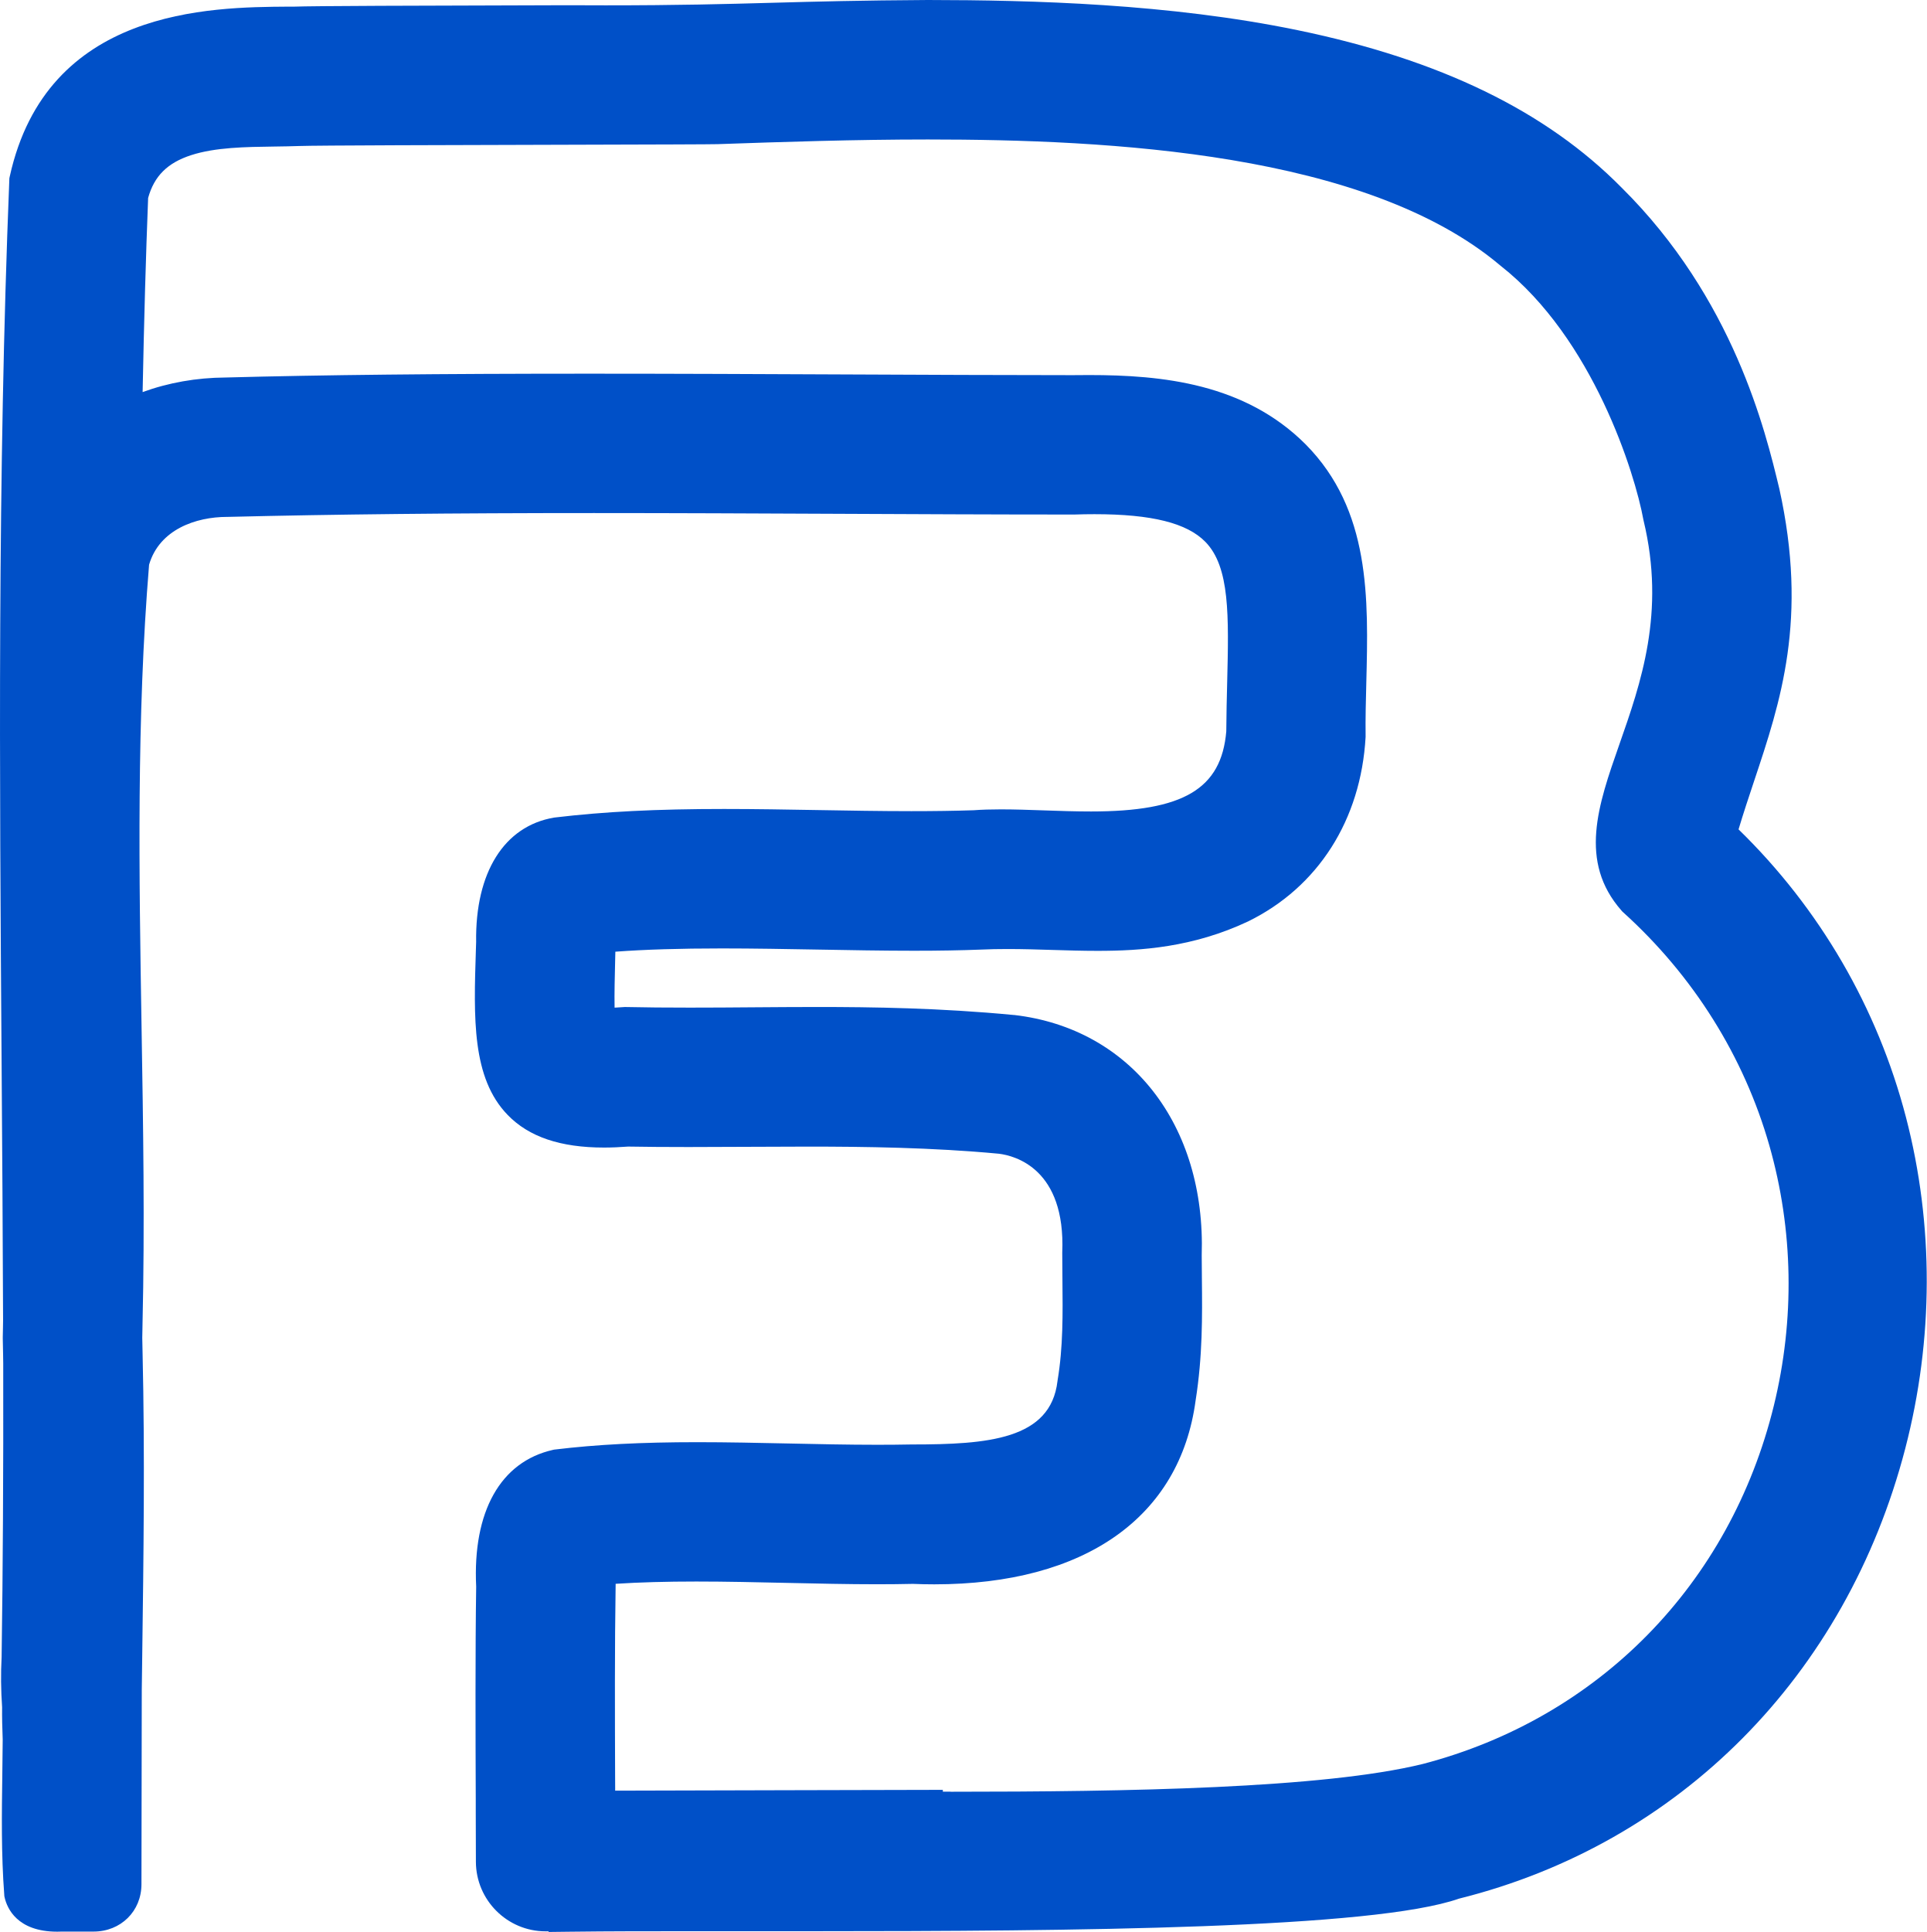
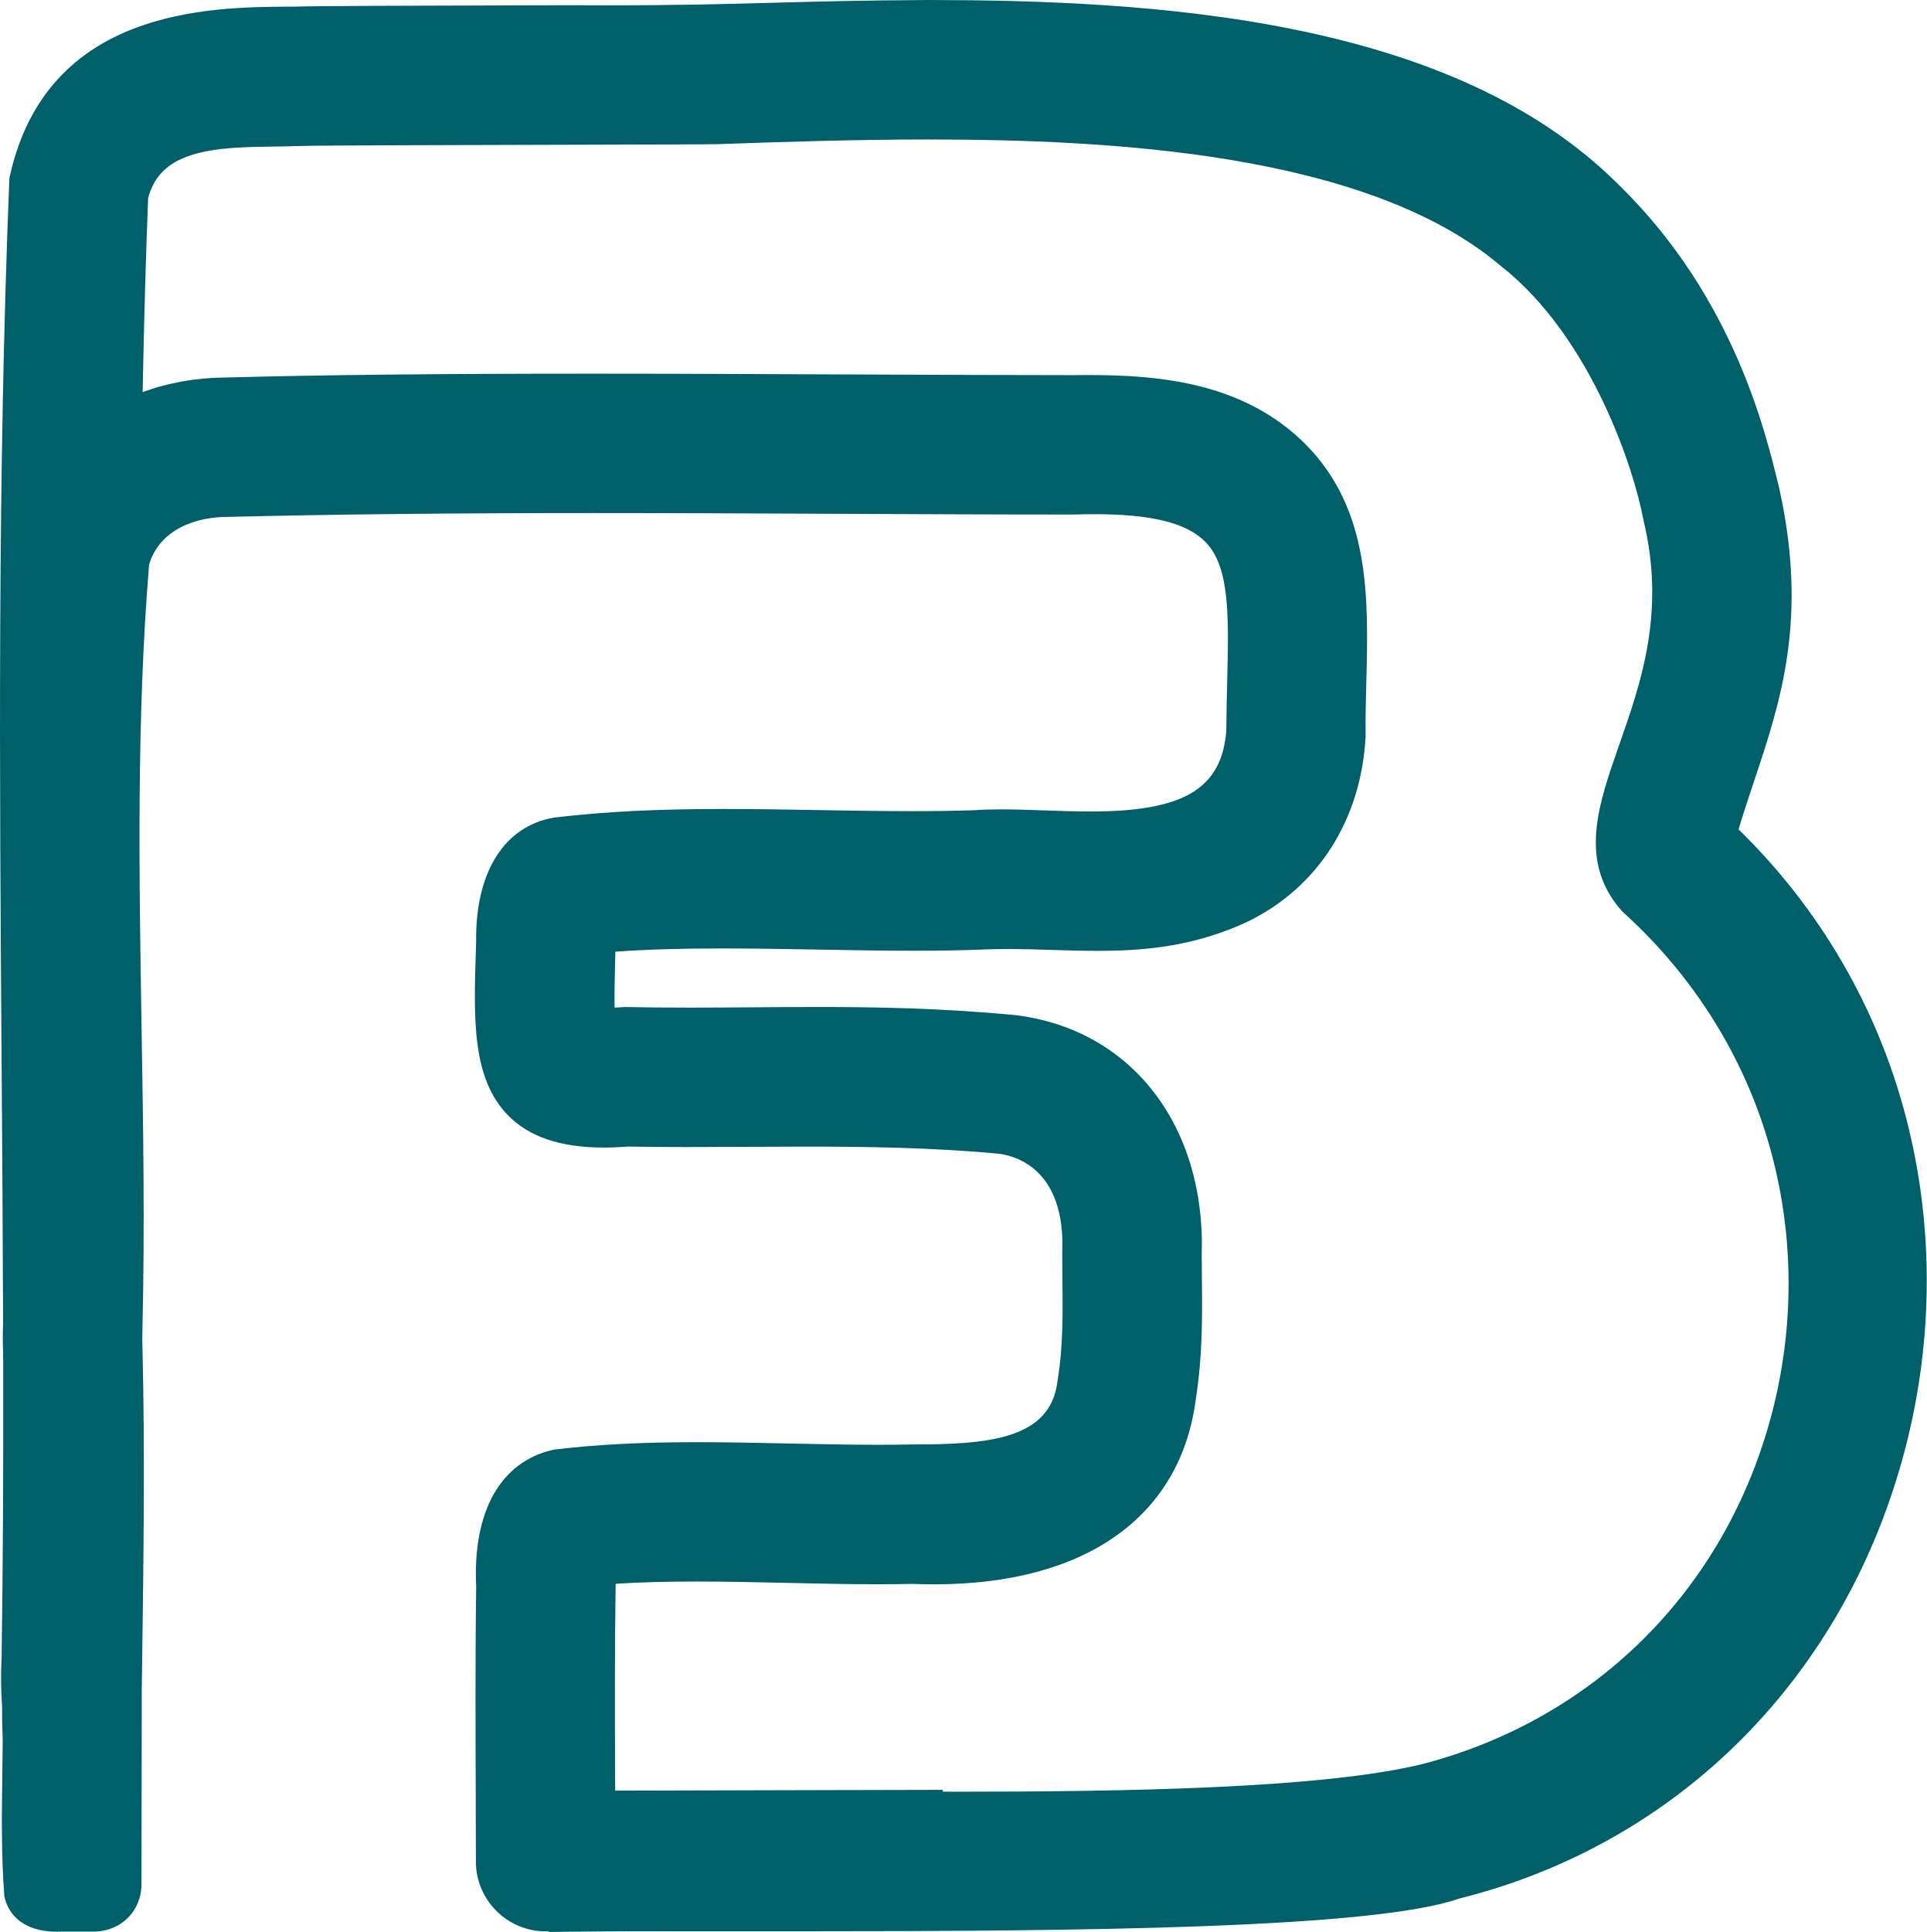
<svg xmlns="http://www.w3.org/2000/svg" id="Layer_1" data-name="Layer 1" viewBox="0 0 548.93 550.31">
  <defs>
    <style>
      .cls-1 {
-         fill: #0050c8;
+         fill: #00606A;
      }
    </style>
  </defs>
  <path class="cls-1" d="M156.28,550.12h-.84c-10.93,0-19.84-8.9-19.86-19.83-.01-5.62-.02-10.39-.04-14.19v-3.81c-.07-17.84-.15-42.24.12-60.34-1.04-21.39,6.92-35.59,21.85-38.96l.3-.07.3-.04c11.83-1.43,24.72-2.09,40.56-2.09,8.61,0,17.34.19,25.78.37,8.38.18,17.04.37,25.53.37,3.46,0,6.65-.03,9.75-.09h.12c21.5,0,39.46-1.36,41.42-18.03l.02-.15.02-.15c1.57-9.41,1.47-18.79,1.37-28.74-.03-2.45-.05-4.91-.05-7.36v-.24c.98-23.85-13.46-27.57-18.03-28.14-19.01-1.79-38.24-2.03-54.54-2.03-5.64,0-11.29.03-16.93.06-5.67.03-11.34.06-17.01.06-6.4,0-12.02-.04-17.15-.13-2.4.18-4.71.28-6.87.28-12.44,0-21.42-3.04-27.47-9.29-10.23-10.56-9.68-27.5-9.05-47.1l.07-2.19c-.29-19.77,7.99-33,22.17-35.4l.15-.02.15-.02c14.03-1.67,28.88-2.42,48.15-2.42,8.95,0,18.02.16,26.8.31,8.72.15,17.74.31,26.58.31,6.48,0,12.28-.08,17.74-.26,2.27-.17,4.8-.25,7.75-.25,3.92,0,7.98.14,12.29.29,4.4.16,8.95.31,13.41.31,26.29,0,37.12-6.4,38.52-22.82.03-4.85.14-9.39.25-13.79.47-19.16.8-33-6.19-40.17-5.26-5.39-15.3-7.9-31.61-7.9-1.82,0-3.74.03-5.71.1h-.2c-22.56,0-45.5-.11-67.68-.21-22.62-.1-46.01-.21-69.01-.21-40.71,0-73.86.35-104.33,1.09h-.16c-8.92,0-19.32,3.59-22.25,13.63-3.59,43.68-2.85,88.46-2.14,131.77.46,27.75.93,56.44.27,84.64l-.03,1.72c-.01.69-.03,1.37-.04,2.06.02.81.03,1.62.05,2.42,0,.66.02,1.32.04,1.98.67,28.74.28,57.92-.1,86.14l-.13,9.81-.09,55.3c0,7.68-5.87,13.49-13.66,13.49-.15,0-.31,0-.47,0h-8.51c-.44.02-.89.03-1.35.03-11.49,0-14.29-6.76-14.97-9.67l-.1-.44-.03-.45c-.87-11.47-.71-23.13-.55-34.41.04-3.25.09-6.5.11-9.75-.14-3.4-.2-6.42-.17-9.23-.34-4.94-.39-9.6-.14-14.26.36-24.74.52-52.09.46-83.6-.02-.9-.03-1.81-.04-2.71-.02-1.49-.04-2.97-.09-4.45v-.19s0-.19,0-.19c.03-.96.04-1.93.06-2.89,0-.63.02-1.26.03-1.88-.08-24.28-.25-48.96-.42-72.82C-.13,220.75-.73,135.41,2.65,51.31l.02-.53.11-.52C13.34,2.36,59.84,2.04,82.18,1.89h1.67c5.26-.2,34.18-.29,77.59-.4,3.98.02,7.65.03,11.12.03,20.73,0,33.76-.35,47.56-.73,12.35-.34,25.11-.68,44.22-.79,29.84.03,68.74,1.04,105.32,8.59,40.59,8.38,70.78,23.04,92.28,44.81,31.95,31.62,41.04,69.46,44.93,85.62l.03.11c8.25,37.2.4,60.69-7.19,83.41-1.49,4.47-3.02,9.06-4.41,13.7,23.11,22.51,39.58,50.8,47.71,82.05,7.95,30.56,7.88,63.18-.22,94.33-16.81,64.64-64.32,112.54-127.14,128.19-24.46,8.56-108.57,9.28-185.56,9.28h-30.91c-12.74-.01-26.03,0-36.99.14l-5.91.07v-.2ZM270.83,510.36c50.56,0,106.07-.94,134.47-7.9,50.17-13.08,87.6-51.25,100.06-102.09,6-24.5,5.56-50.11-1.28-74.07-7.24-25.37-21.63-48.34-41.63-66.42l-.25-.23-.22-.25c-12.34-13.98-6.68-30.12-.69-47.21,6.21-17.69,13.24-37.74,6.96-63.89l-.04-.16-.03-.16c-2.38-13.09-14.32-51.58-40.63-72.25l-.16-.13c-38.11-32.16-111.31-35.87-163.05-35.87-20.95,0-41.33.69-59.32,1.31l-.53.02c-1.77.06-17.45.1-42.88.17-31.91.08-71.62.18-76.38.36-2.27.08-4.59.12-7.04.15-8.27.11-16.83.22-23.72,2.45-6.75,2.18-10.55,5.96-12.27,12.2-.64,16.38-1.15,34.15-1.57,55.29,7.35-2.68,15.36-4.1,23.6-4.15,27.88-.75,60.86-1.09,103.8-1.09,24.58,0,49.66.11,73.91.22,22.27.1,43.3.19,63.62.2,1.51-.02,3.12-.03,4.75-.03,20.74,0,44.29,2.35,61.67,19.75,18.52,18.74,17.88,43.75,17.27,67.93-.13,4.97-.26,10.12-.2,15.01v.2s0,.2,0,.2c-1.33,23.62-13.54,42.78-33.5,52.55-15.68,7.38-30.46,8.37-42.87,8.37-4.32,0-8.68-.13-12.89-.26-4.18-.13-8.49-.26-12.74-.26-2.73,0-5.19.05-7.54.16-5.74.22-11.97.33-19.1.33-8.93,0-18.24-.17-27.25-.33-9.07-.16-18.44-.33-27.48-.33-11.95,0-21.76.3-30.37.93-.02.84-.04,1.71-.06,2.59-.11,4.42-.23,9.25-.16,13.35.81-.04,1.66-.09,2.56-.16l.29-.02h.29c5.56.12,11.54.17,18.28.17,6.12,0,12.17-.04,18.19-.09,6-.04,11.99-.09,18-.09,15.93,0,35.06.27,56.11,2.28h.12c33.17,3.83,54.63,31.33,53.43,68.48,0,2.23.03,4.44.05,6.64.11,10.79.22,21.95-1.79,34.69-4.46,33.28-31.59,52.36-74.43,52.36-2.01,0-4.06-.04-6.11-.13-3.19.07-6.51.11-10.15.11-8.47,0-17.26-.2-25.76-.39-8.51-.19-17.3-.39-25.79-.39s-16.26.21-22.99.65v.27c-.28,18.04-.21,36.5-.15,54.35l.02,4.3c17.6-.04,34.91-.09,50.05-.13,19.17-.06,34.87-.1,43.3-.1v.52h2.22Z" />
  <path class="cls-1" d="M488.54,238.08c8.15-29.28,22.42-52.96,12.51-97.65-3.79-15.75-12.57-52.34-43.36-82.81C411.94,11.31,329.93,6.07,264.38,6c-43.78.25-54.21,1.76-102.92,1.49-42.24.11-72.52.2-77.48.38-22.27.18-65.56-.69-75.34,43.68-4.36,108.25-2.11,216.26-1.77,324.6-.03,1.63-.04,3.29-.09,4.92.07,2.41.09,4.86.14,7.28.05,28.02-.06,56.11-.46,83.87-.26,4.87-.17,9.46.15,13.88-.04,3.09.03,6.19.17,9.3-.09,14.66-.67,29.34.42,43.82,1.07,4.64,6.42,5.17,10.34,4.99h8.74c4.64.18,8.02-3.03,8.02-7.49l.09-55.37c.41-31.91.97-63.84.23-95.73h0c-.03-1.52-.04-3.04-.09-4.55.03-1.27.05-2.55.08-3.83v-.02c1.71-72.33-4.06-145.2,1.93-217.4,3.44-13.06,15.98-18.6,28.19-18.57,80.38-1.96,160.77-.68,241.16-.67,57.18-1.87,49.74,22.47,49.45,68.02-3.09,38.55-51.36,26.16-77.65,28.19-39.57,1.27-79.43-2.69-118.88,2.02-14.04,2.38-17.38,17.56-17.17,29.54-.98,31.32-2.78,55.42,37.15,52.25,35.51.6,71-1.27,106.46,2.07,17.17,2.07,24.05,17.85,23.38,34.35,0,12.36.67,24.73-1.4,37.09-2.74,23.33-28.87,23.33-47.38,23.33-33.67.67-67.48-2.65-101.03,1.4-15.1,3.41-17.85,19.91-17.17,33.01-.29,19.42-.18,46.63-.12,64.24.01,3.8.03,8.57.04,14.2.01,7.65,6.22,13.85,13.86,13.85h6.68v.12c65.22-.81,219.59,2.43,251.81-9.17,132.05-32.67,172.86-205.23,74.61-296.99ZM406.73,508.29c-48.64,11.92-171.23,6.64-237.45,8.18v-.19c27.5-.45,70.47-.02,99.33-.43-15.83,0-57.34.16-99.33.25-.06-21.36-.22-43.21.11-64.76-.13-1.97-.13-4.33,0-5.73,28.49-2.56,61.28.25,90.76-.43,32.81,1.47,69.42-8.6,74.54-47.09,2.35-14.82,1.71-27.27,1.68-40.56,1.14-33.88-18.18-58.98-48.11-62.42-39.48-3.77-72.57-1.49-110.13-2.25-2.86.22-6.12.34-8.72.13-.62-6.34-.16-16.86-.02-24.34,0-1.1.03-2.24.08-3.09,33.63-3.2,75.04.27,109.78-1.06,24.97-1.17,48.39,4.5,73.69-7.4,18.18-8.9,28.94-26.06,30.15-47.5-.32-27.64,5.09-58.13-15.31-78.78-17.3-17.32-41.63-18.23-62.18-17.96-76.54-.04-168.79-1.27-241.24.67-11.14.06-21.31,2.76-29.88,7.55.39-21.88.91-43.75,1.78-65.57,5.48-21.98,30.94-19.24,48.78-19.91,8.2-.31,114.94-.38,119.27-.53,71.32-2.43,177.06-6.15,226.96,35.96,27.51,21.61,40.08,60.82,42.82,75.89,13.04,54.26-28.19,85.2-7.61,108.53,86.6,78.32,53.59,223.32-59.75,252.86Z" />
</svg>
